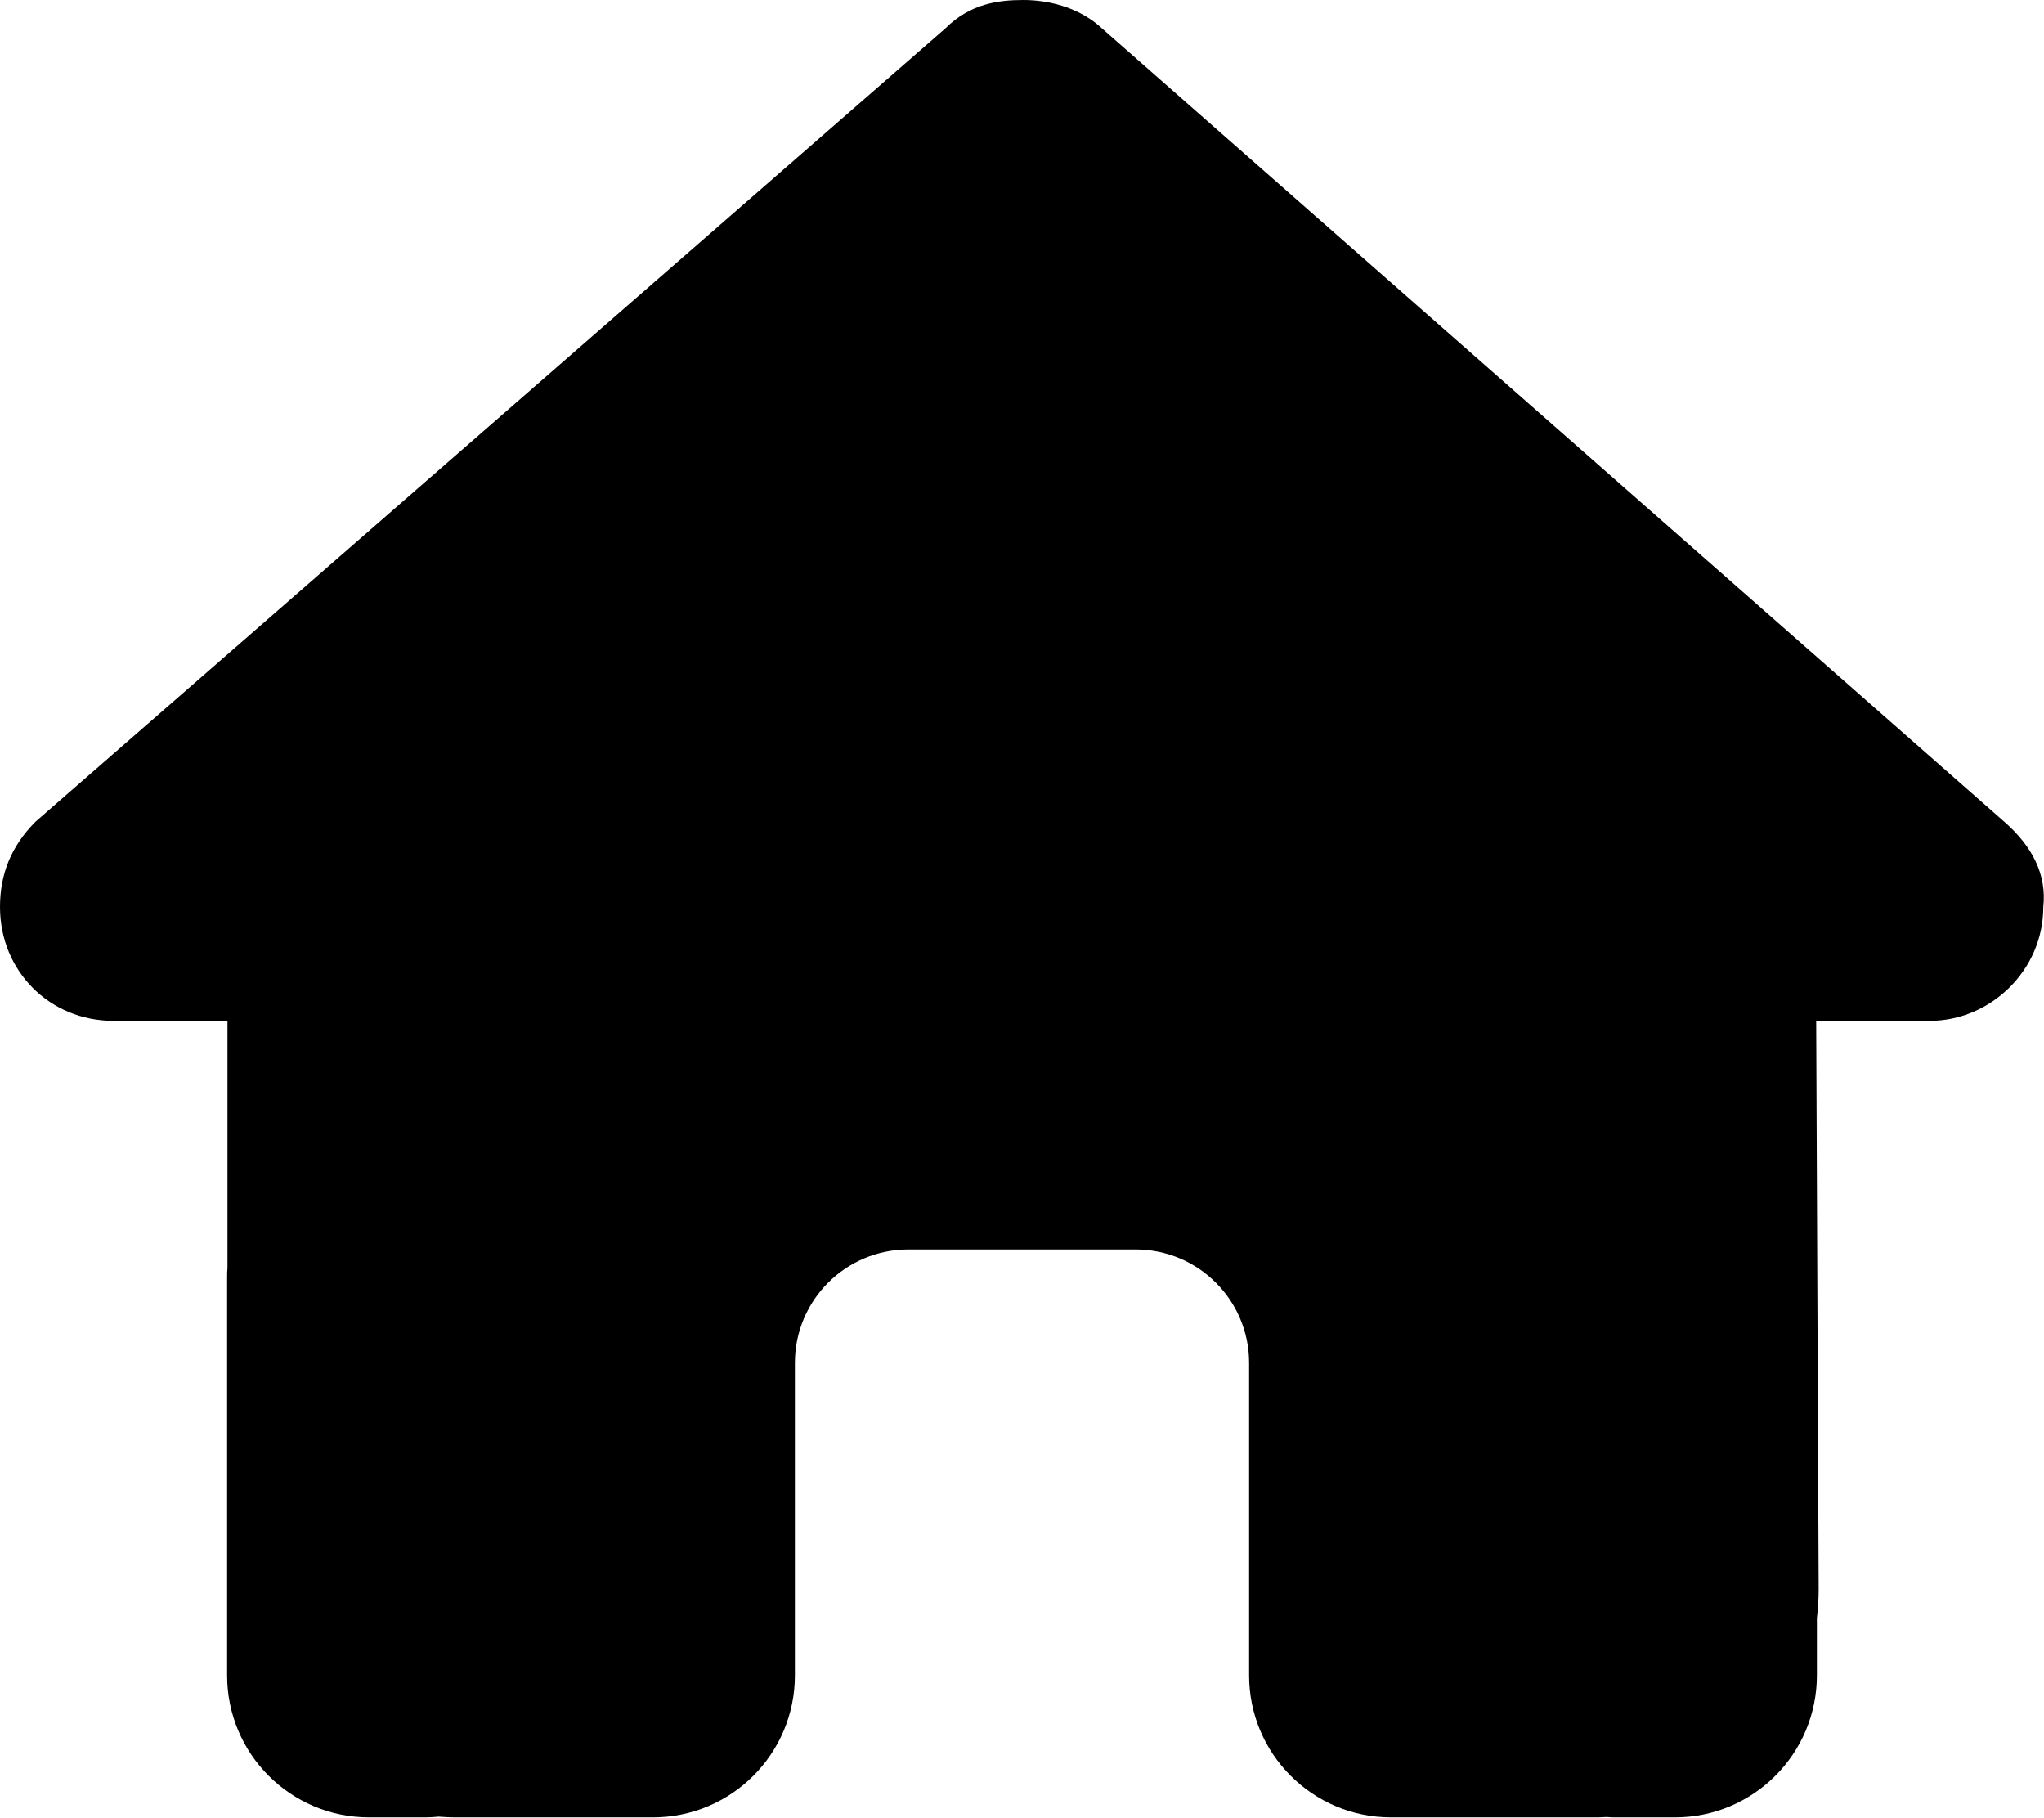
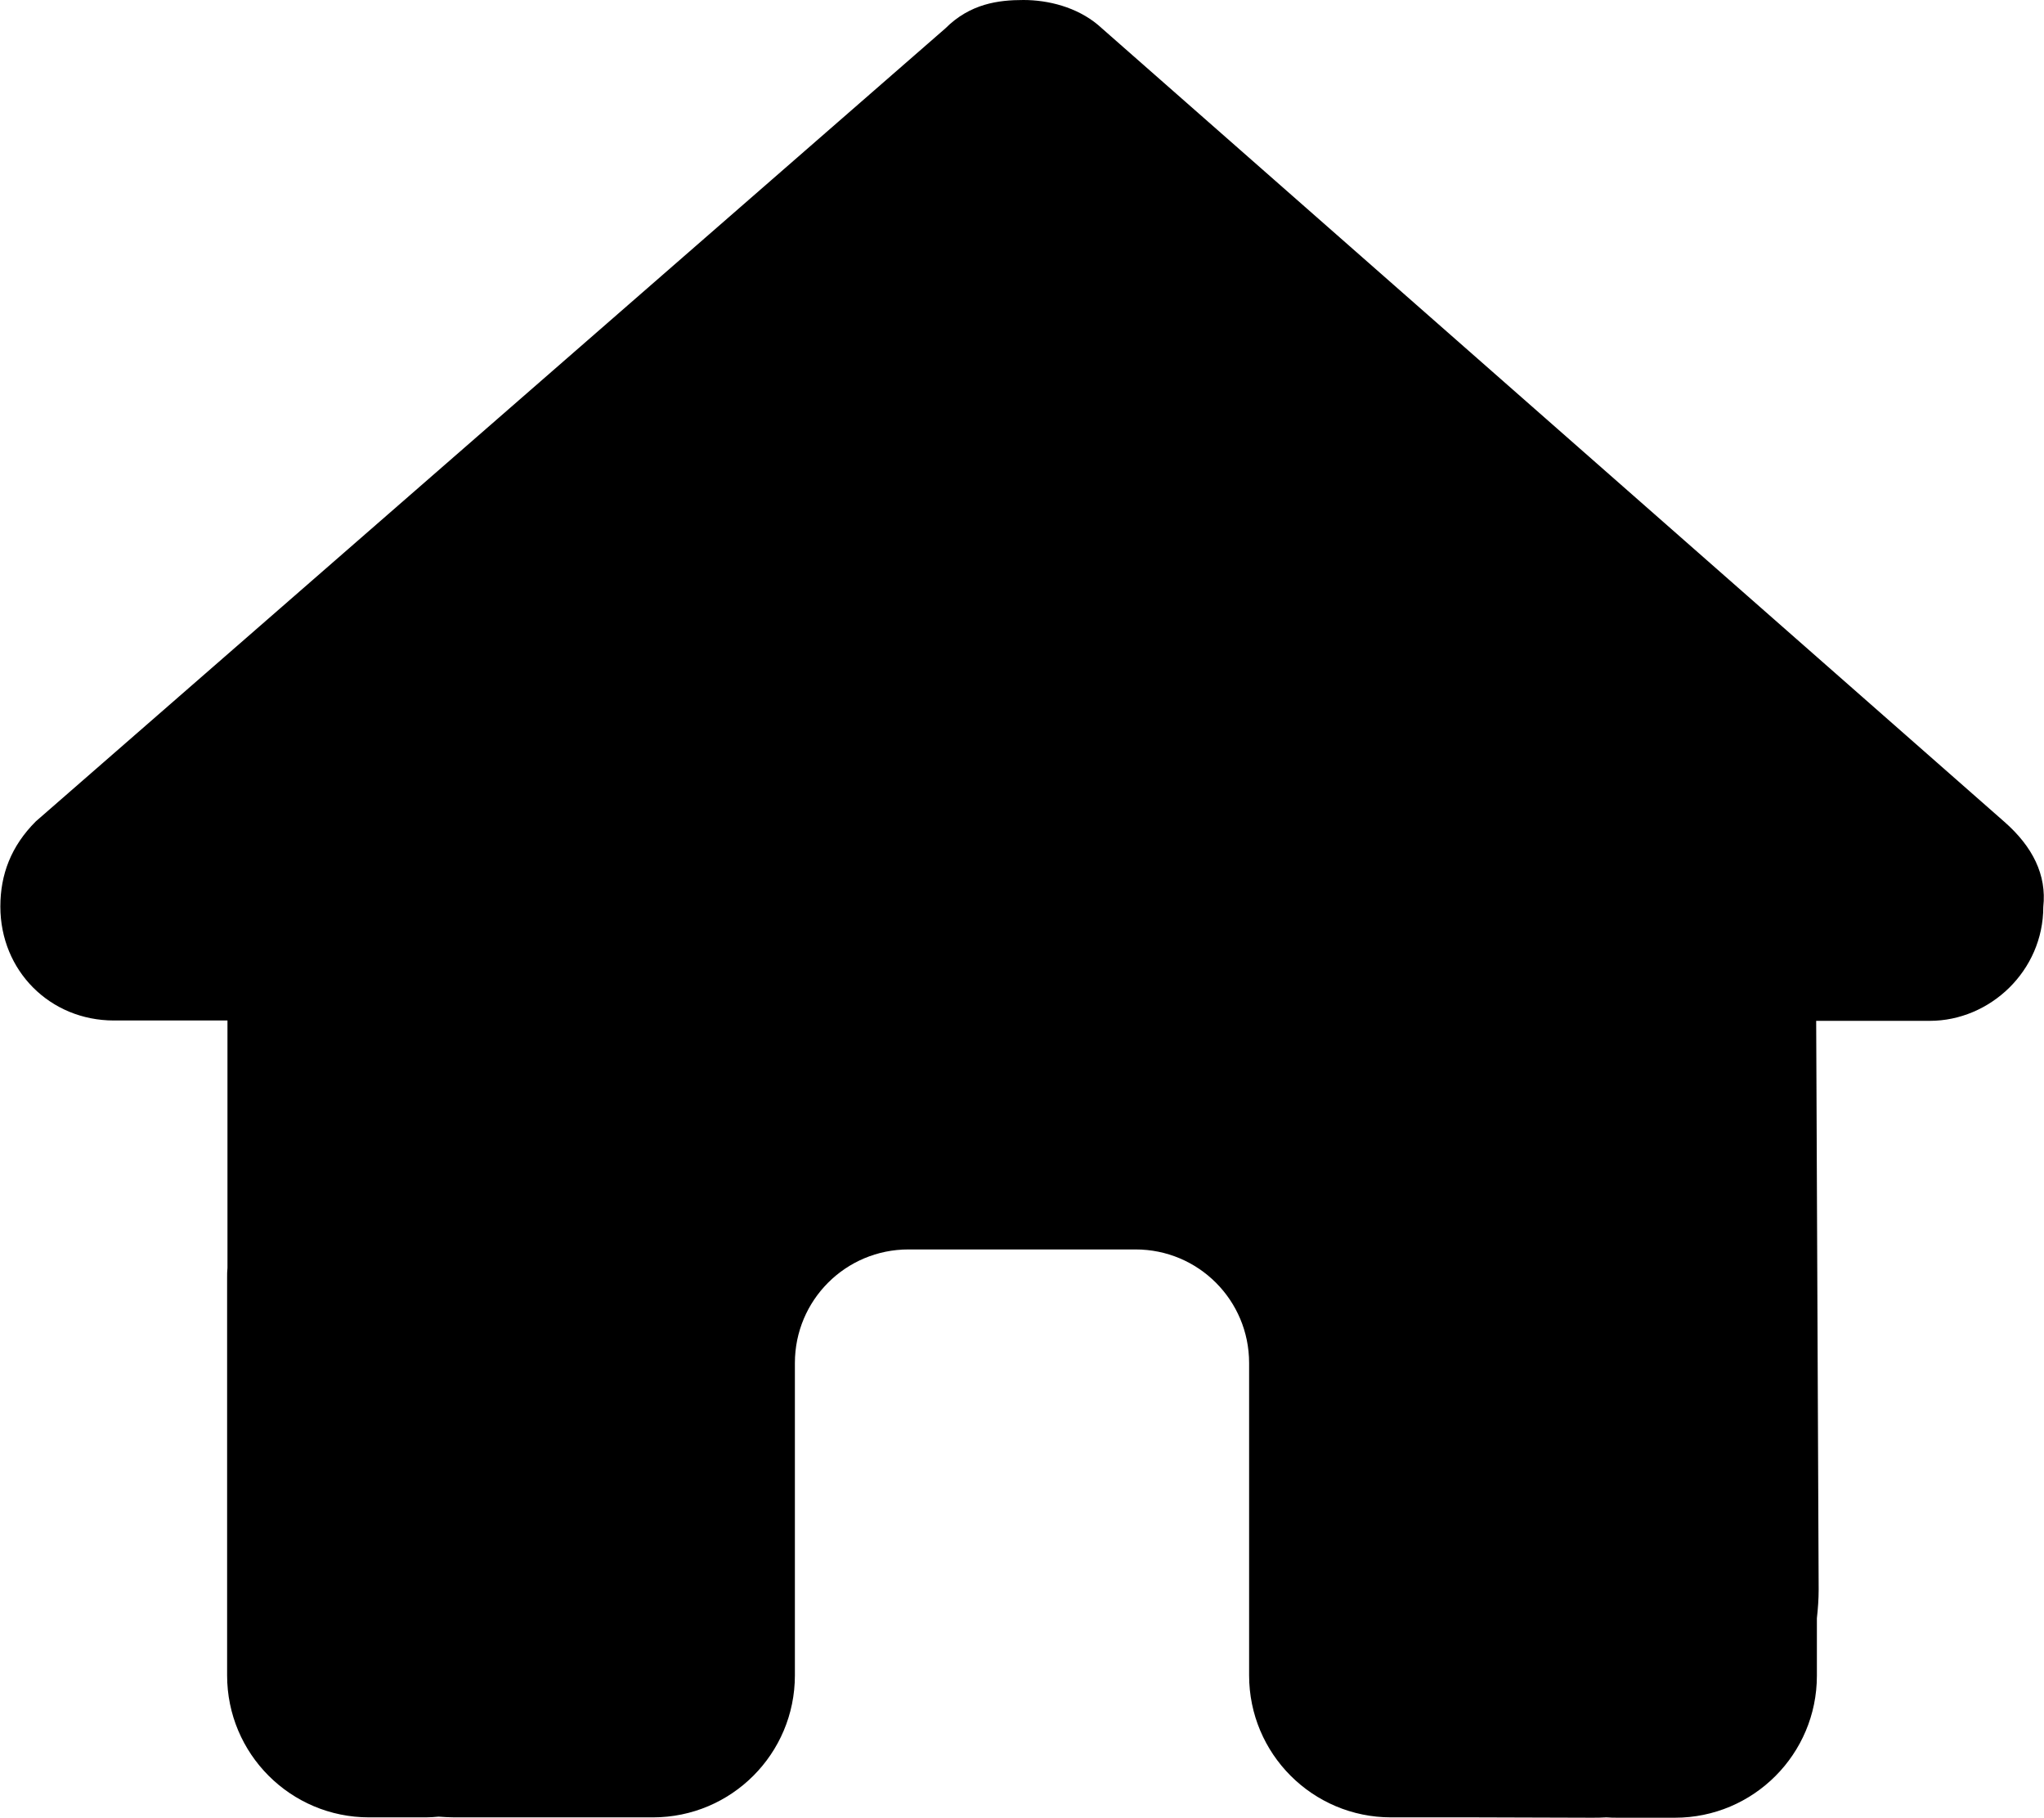
<svg xmlns="http://www.w3.org/2000/svg" viewBox="0 0 576 512">
-   <path d="M575.8 255.5c0 18-15 32.1-32 32.1h-32l.7 160.2c0 2.7-.2 5.4-.5 8.1V472c0 22.1-17.9 40-40 40H456c-1.1 0-2.2 0-3.3-.1c-1.4 .1-2.8 .1-4.2 .1H416 392c-22.1 0-40-17.9-40-40V448 384c0-17.7-14.3-32-32-32H256c-17.7 0-32 14.3-32 32v64 24c0 22.1-17.9 40-40 40H160 128.1c-1.5 0-3-.1-4.5-.2c-1.2 .1-2.4 .2-3.6 .2H104c-22.1 0-40-17.9-40-40V360c0-.9 0-1.9 .1-2.8V287.6H32c-18 0-32-14-32-32.1c0-9 3-17 10-24L266.4 8c7-7 15-8 22-8s15 2 21 7L564.8 231.5c8 7 12 15 11 24z" />
+   <path d="M575.8 255.5c0 18-15 32.1-32 32.1l-32 0 .7 160.2c0 2.7-.2 5.4-.5 8.1l0 16.2c0 22.1-17.9 40-40 40l-16 0c-1.1 0-2.2 0-3.3-.1c-1.4 .1-2.8 .1-4.2 .1L416 512l-24 0c-22.1 0-40-17.9-40-40l0-24 0-64c0-17.7-14.3-32-32-32l-64 0c-17.7 0-32 14.3-32 32l0 64 0 24c0 22.1-17.9 40-40 40l-24 0-31.9 0c-1.5 0-3-.1-4.5-.2c-1.2 .1-2.4 .2-3.6 .2l-16 0c-22.1 0-40-17.9-40-40l0-112c0-.9 0-1.9 .1-2.8l0-69.7-32 0c-18 0-32-14-32-32.1c0-9 3-17 10-24L266.4 8c7-7 15-8 22-8s15 2 21 7L564.8 231.5c8 7 12 15 11 24z" />
</svg>
